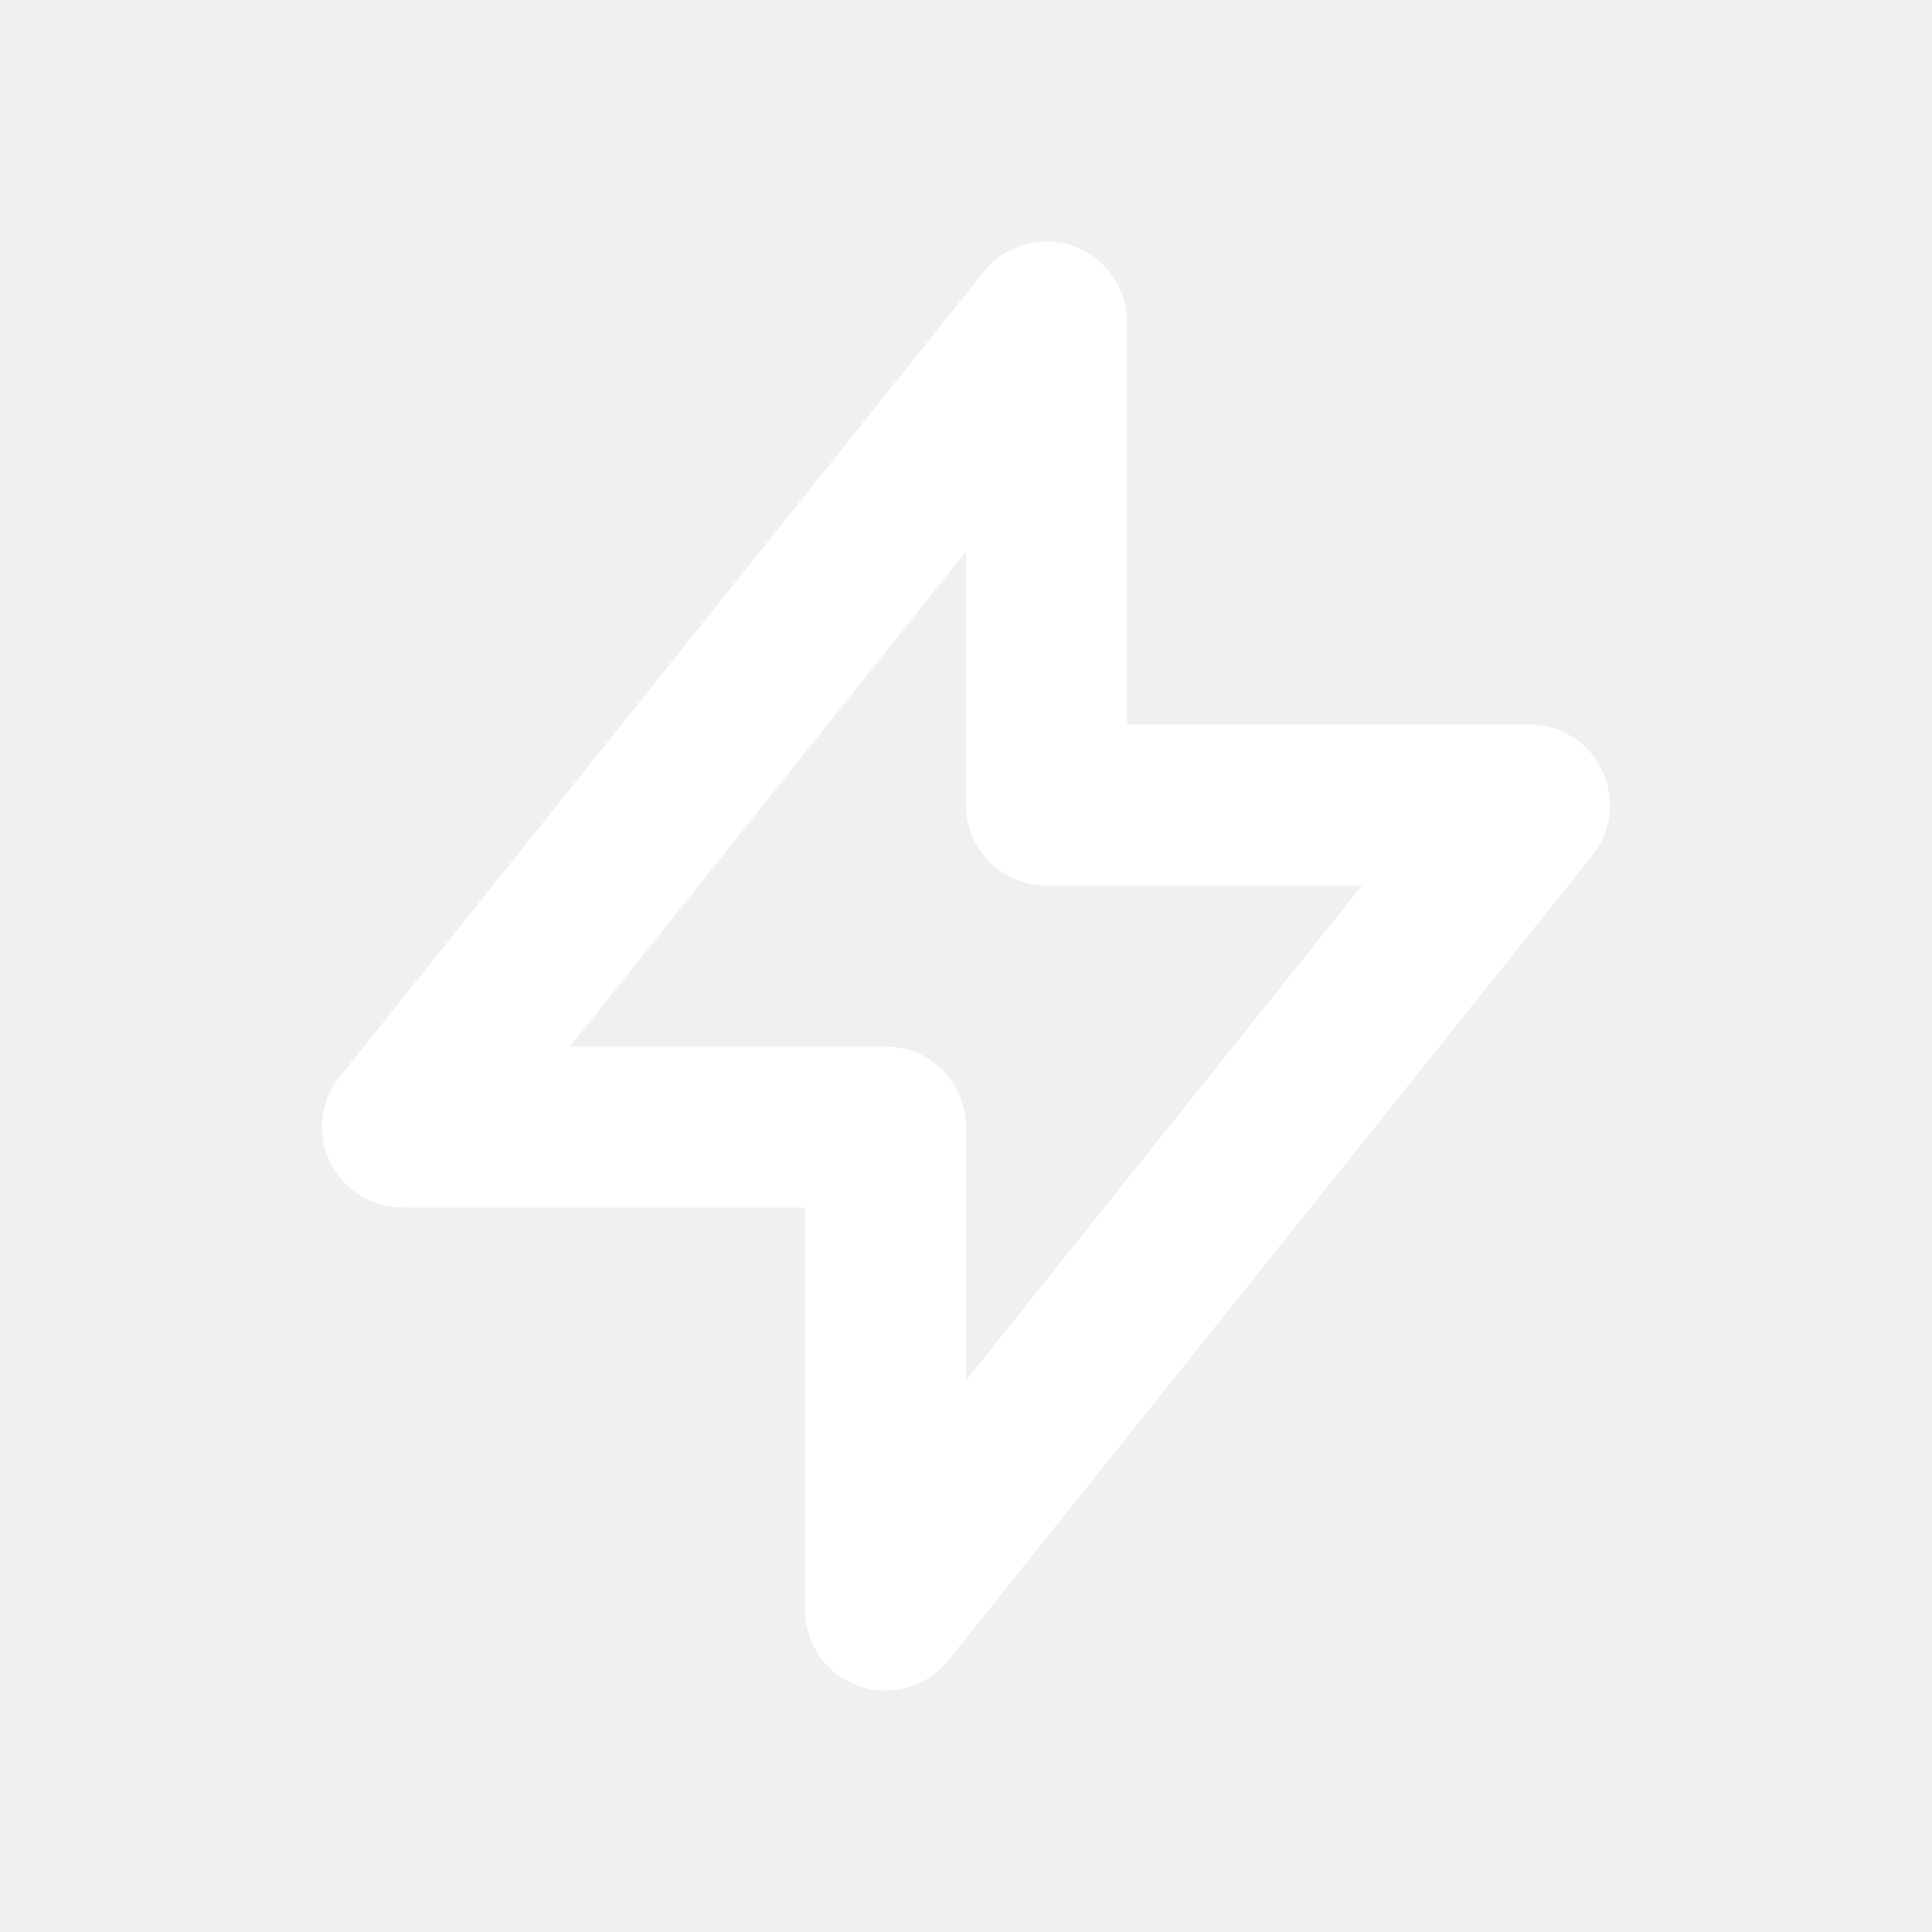
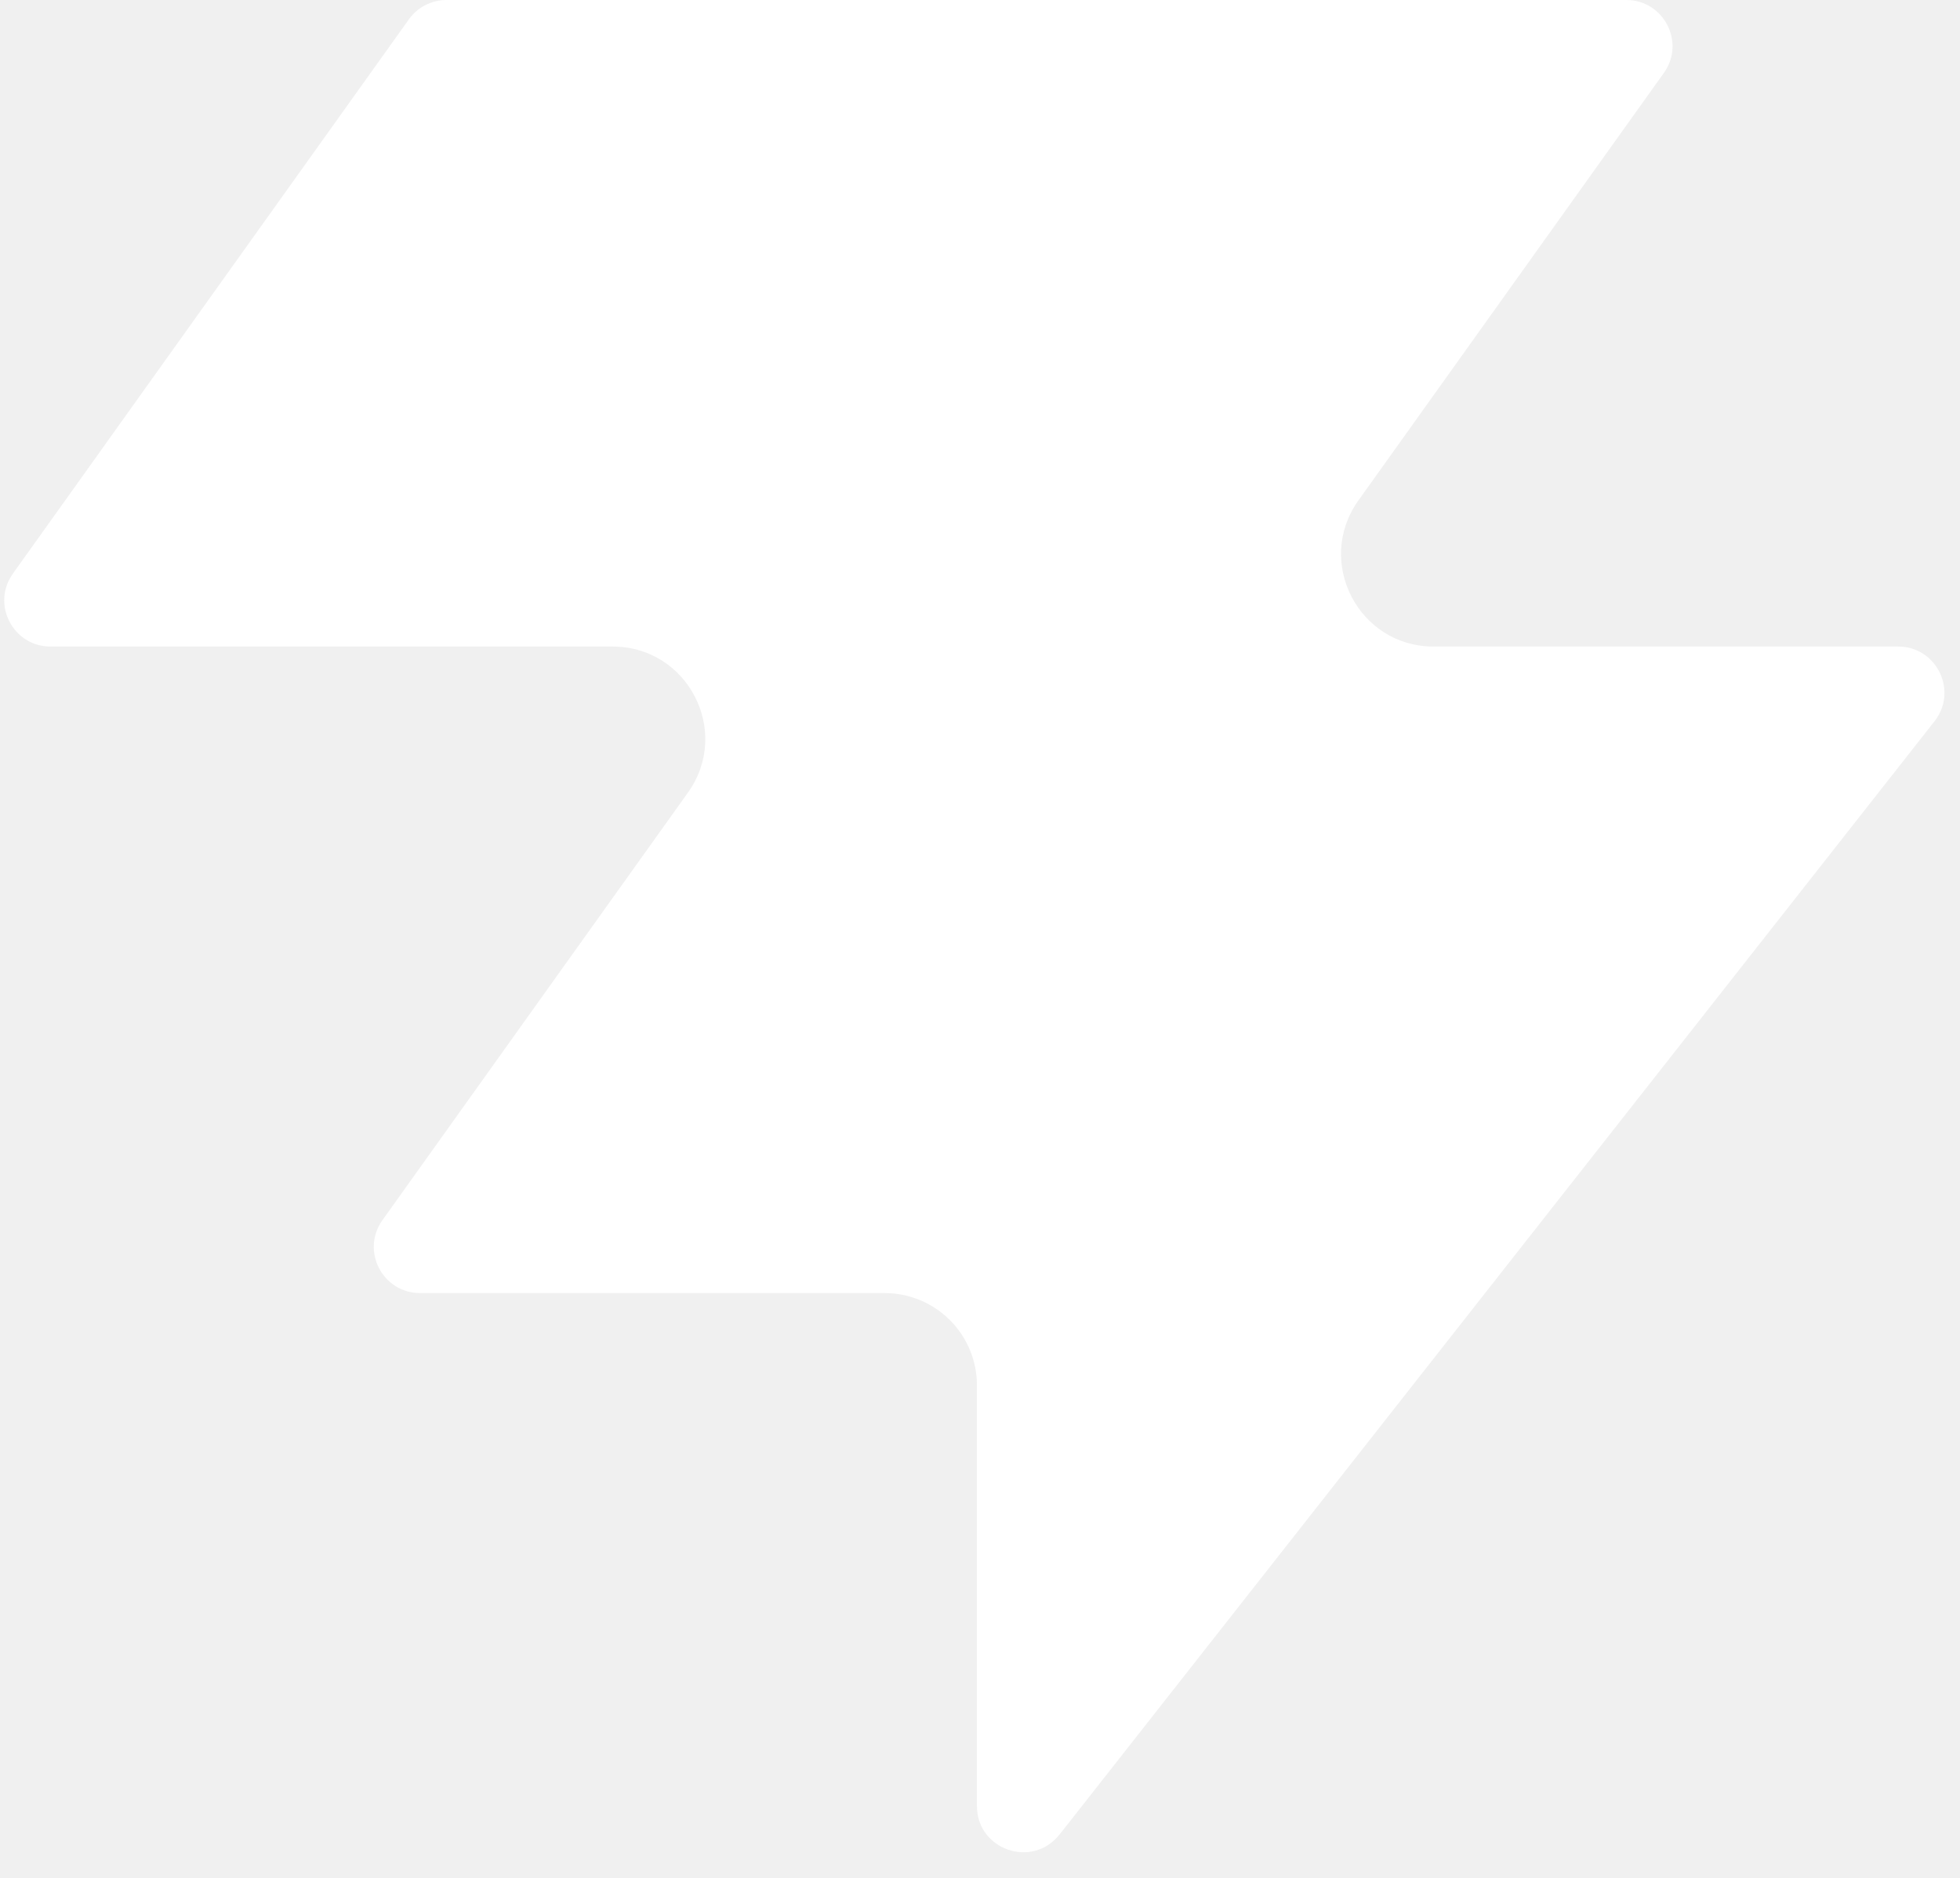
- <svg xmlns="http://www.w3.org/2000/svg" viewBox="0 0 24 24" fill="none" role="img" aria-label="CourtZon">
-   <path stroke="#FFFFFF" stroke-width="2" stroke-linecap="round" stroke-linejoin="round" d="M13 10V4L5 14h6v6l8-10h-6z" />
+ <svg xmlns="http://www.w3.org/2000/svg" width="48" height="46" fill="none" viewBox="0 0 48 46" role="img" aria-label="CourtZon">
+   <path fill="#FFFFFF" d="M25.946 44.938c-.664.845-2.021.375-2.021-.698V33.937a2.26 2.26 0 0 0-2.262-2.262H10.287c-.92 0-1.456-1.04-.92-1.788l7.48-10.471c1.07-1.497 0-3.578-1.842-3.578H1.237c-.92 0-1.456-1.04-.92-1.788L10.013.474c.214-.297.556-.474.92-.474h28.894c.92 0 1.456 1.04.92 1.788l-7.48 10.471c-1.07 1.498 0 3.579 1.842 3.579h11.377c.943 0 1.473 1.088.89 1.83L25.947 44.94z" />
</svg>
